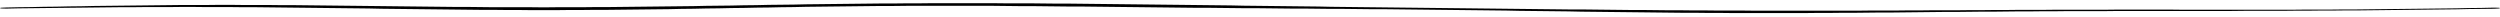
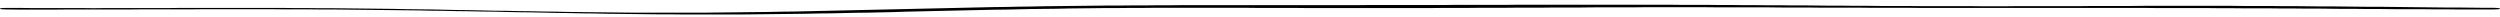
<svg xmlns="http://www.w3.org/2000/svg" viewBox="0 0 1800 12" preserveAspectRatio="none">
-   <path d="M0 5.8Q0 6.2 4.5 6.2Q9 6.1 13.5 6Q18 6 22.5 5.9Q27 5.9 31.5 5.8Q36 5.8 40.5 5.7Q45 5.6 49.5 5.6Q54 5.5 58.5 5.5Q63 5.4 67.5 5.4Q72 5.4 76.5 5.3Q81 5.3 85.5 5.2Q90 5.2 94.5 5.2Q99 5.2 103.5 5.1Q108 5.1 112.5 5.1Q117 5.1 121.5 5.1Q126 5 130.5 5Q135 5 139.5 5Q144 5 148.5 5.1Q153 5.1 157.5 5.1Q162 5.1 166.5 5.1Q171 5.1 175.5 5.2Q180 5.2 184.5 5.2Q189 5.3 193.5 5.3Q198 5.3 202.5 5.4Q207 5.4 211.5 5.5Q216 5.5 220.5 5.6Q225 5.6 229.5 5.7Q234 5.7 238.5 5.8Q243 5.8 247.5 5.9Q252 6 256.5 6Q261 6.1 265.5 6.1Q270 6.2 274.5 6.3Q279 6.3 283.5 6.4Q288 6.4 292.5 6.5Q297 6.6 301.5 6.6Q306 6.7 310.5 6.7Q315 6.8 319.5 6.8Q324 6.9 328.5 6.9Q333 7 337.5 7Q342 7 346.5 7.1Q351 7.1 355.5 7.1Q360 7.2 364.5 7.2Q369 7.2 373.5 7.2Q378 7.2 382.5 7.3Q387 7.3 391.5 7.3Q396 7.3 400.5 7.3Q405 7.2 409.5 7.2Q414 7.2 418.5 7.2Q423 7.2 427.5 7.1Q432 7.1 436.5 7.1Q441 7 445.5 7Q450 6.9 454.5 6.9Q459 6.8 463.5 6.8Q468 6.7 472.5 6.7Q477 6.6 481.5 6.6Q486 6.5 490.5 6.4Q495 6.3 499.5 6.3Q504 6.2 508.5 6.1Q513 6.1 517.5 6Q522 5.9 526.5 5.8Q531 5.7 535.5 5.7Q540 5.6 544.5 5.5Q549 5.4 553.5 5.4Q558 5.3 562.5 5.2Q567 5.1 571.5 5.1Q576 5 580.5 4.9Q585 4.9 589.5 4.8Q594 4.7 598.5 4.7Q603 4.6 607.5 4.6Q612 4.5 616.5 4.5Q621 4.4 625.5 4.4Q630 4.4 634.5 4.3Q639 4.3 643.5 4.3Q648 4.2 652.5 4.2Q657 4.2 661.5 4.2Q666 4.2 670.5 4.2Q675 4.2 679.5 4.2Q684 4.2 688.5 4.2Q693 4.2 697.5 4.2Q702 4.2 706.5 4.2Q711 4.2 715.5 4.2Q720 4.3 724.5 4.3Q729 4.3 733.5 4.4Q738 4.4 742.5 4.4Q747 4.5 751.5 4.5Q756 4.5 760.5 4.6Q765 4.6 769.5 4.7Q774 4.7 778.5 4.7Q783 4.8 787.5 4.8Q792 4.9 796.5 4.9Q801 5 805.5 5Q810 5.1 814.5 5.1Q819 5.2 823.5 5.2Q828 5.3 832.5 5.3Q837 5.3 841.5 5.4Q846 5.4 850.5 5.5Q855 5.5 859.5 5.6Q864 5.6 868.5 5.6Q873 5.7 877.5 5.7Q882 5.8 886.5 5.8Q891 5.8 895.5 5.9Q900 5.9 904.5 5.9Q909 6 913.5 6Q918 6.1 922.5 6.1Q927 6.1 931.5 6.2Q936 6.2 940.5 6.2Q945 6.3 949.5 6.3Q954 6.3 958.5 6.4Q963 6.4 967.5 6.4Q972 6.5 976.5 6.5Q981 6.5 985.5 6.6Q990 6.6 994.5 6.6Q999 6.7 1003.5 6.7Q1008 6.8 1012.5 6.8Q1017 6.9 1021.5 6.9Q1026 6.9 1030.5 7Q1035 7 1039.5 7.1Q1044 7.1 1048.5 7.2Q1053 7.2 1057.5 7.3Q1062 7.3 1066.5 7.4Q1071 7.5 1075.5 7.5Q1080 7.6 1084.5 7.6Q1089 7.7 1093.5 7.8Q1098 7.8 1102.5 7.9Q1107 7.9 1111.5 8Q1116 8.1 1120.5 8.1Q1125 8.2 1129.5 8.2Q1134 8.3 1138.5 8.4Q1143 8.4 1147.5 8.5Q1152 8.5 1156.5 8.6Q1161 8.7 1165.5 8.7Q1170 8.8 1174.5 8.8Q1179 8.9 1183.5 8.9Q1188 9 1192.5 9Q1197 9.1 1201.5 9.1Q1206 9.1 1210.5 9.2Q1215 9.2 1219.5 9.2Q1224 9.3 1228.5 9.3Q1233 9.3 1237.5 9.3Q1242 9.4 1246.5 9.4Q1251 9.4 1255.5 9.4Q1260 9.4 1264.5 9.4Q1269 9.4 1273.5 9.4Q1278 9.4 1282.5 9.4Q1287 9.4 1291.5 9.4Q1296 9.4 1300.5 9.4Q1305 9.3 1309.5 9.3Q1314 9.3 1318.5 9.3Q1323 9.3 1327.5 9.2Q1332 9.2 1336.5 9.2Q1341 9.1 1345.5 9.1Q1350 9.1 1354.5 9Q1359 9 1363.5 9Q1368 8.9 1372.5 8.9Q1377 8.8 1381.5 8.8Q1386 8.8 1390.5 8.7Q1395 8.7 1399.5 8.6Q1404 8.6 1408.5 8.6Q1413 8.5 1417.5 8.5Q1422 8.5 1426.5 8.4Q1431 8.4 1435.5 8.4Q1440 8.3 1444.5 8.3Q1449 8.3 1453.5 8.2Q1458 8.2 1462.5 8.2Q1467 8.1 1471.5 8.1Q1476 8.1 1480.5 8.1Q1485 8.1 1489.5 8Q1494 8 1498.5 8Q1503 8 1507.5 8Q1512 8 1516.5 8Q1521 7.9 1525.5 7.9Q1530 7.9 1534.5 7.9Q1539 7.9 1543.5 7.9Q1548 7.9 1552.5 7.9Q1557 7.9 1561.5 7.9Q1566 7.9 1570.5 7.9Q1575 7.9 1579.5 7.9Q1584 7.9 1588.5 7.9Q1593 7.9 1597.5 7.9Q1602 7.9 1606.5 7.9Q1611 7.8 1615.5 7.8Q1620 7.8 1624.5 7.8Q1629 7.8 1633.5 7.8Q1638 7.8 1642.5 7.8Q1647 7.8 1651.5 7.7Q1656 7.7 1660.5 7.7Q1665 7.7 1669.5 7.6Q1674 7.6 1678.5 7.6Q1683 7.6 1687.5 7.5Q1692 7.5 1696.5 7.5Q1701 7.4 1705.5 7.4Q1710 7.3 1714.5 7.3Q1719 7.3 1723.5 7.2Q1728 7.2 1732.5 7.1Q1737 7.1 1741.5 7Q1746 7 1750.5 6.9Q1755 6.8 1759.5 6.8Q1764 6.7 1768.5 6.7Q1773 6.6 1777.5 6.5Q1782 6.5 1786.5 6.4Q1791 6.4 1795.5 6.3Q1800 6.2 1800 5.8Q1800 5.5 1795.5 5.5Q1791 5.6 1786.5 5.7Q1782 5.8 1777.5 5.8Q1773 5.9 1768.5 6Q1764 6 1759.5 6.1Q1755 6.2 1750.5 6.2Q1746 6.3 1741.5 6.3Q1737 6.4 1732.5 6.4Q1728 6.5 1723.5 6.5Q1719 6.6 1714.5 6.6Q1710 6.7 1705.5 6.7Q1701 6.7 1696.5 6.8Q1692 6.8 1687.5 6.8Q1683 6.8 1678.5 6.9Q1674 6.9 1669.5 6.9Q1665 6.9 1660.5 6.9Q1656 6.9 1651.5 7Q1647 7 1642.5 7Q1638 7 1633.5 7Q1629 7 1624.5 7Q1620 7 1615.5 7Q1611 7 1606.5 7Q1602 7 1597.5 7Q1593 7 1588.5 7Q1584 7 1579.5 7Q1575 7 1570.5 7Q1566 6.9 1561.5 6.9Q1557 6.9 1552.5 6.9Q1548 6.9 1543.5 6.9Q1539 6.9 1534.5 6.9Q1530 6.9 1525.5 6.9Q1521 7 1516.5 7Q1512 7 1507.5 7Q1503 7 1498.5 7Q1494 7 1489.5 7Q1485 7 1480.5 7Q1476 7.1 1471.5 7.1Q1467 7.1 1462.5 7.1Q1458 7.1 1453.5 7.1Q1449 7.2 1444.5 7.2Q1440 7.2 1435.5 7.2Q1431 7.2 1426.5 7.3Q1422 7.3 1417.5 7.3Q1413 7.3 1408.5 7.4Q1404 7.4 1399.5 7.4Q1395 7.4 1390.5 7.4Q1386 7.5 1381.5 7.5Q1377 7.5 1372.5 7.5Q1368 7.5 1363.5 7.6Q1359 7.6 1354.5 7.6Q1350 7.6 1345.5 7.6Q1341 7.6 1336.5 7.7Q1332 7.7 1327.5 7.7Q1323 7.7 1318.5 7.7Q1314 7.7 1309.5 7.7Q1305 7.7 1300.5 7.7Q1296 7.7 1291.5 7.7Q1287 7.7 1282.5 7.7Q1278 7.7 1273.5 7.7Q1269 7.7 1264.5 7.7Q1260 7.7 1255.5 7.6Q1251 7.6 1246.5 7.6Q1242 7.6 1237.5 7.6Q1233 7.6 1228.5 7.5Q1224 7.5 1219.5 7.5Q1215 7.5 1210.5 7.4Q1206 7.4 1201.5 7.4Q1197 7.3 1192.5 7.3Q1188 7.3 1183.5 7.2Q1179 7.2 1174.5 7.2Q1170 7.1 1165.5 7.1Q1161 7 1156.5 7Q1152 7 1147.5 6.9Q1143 6.9 1138.5 6.8Q1134 6.8 1129.5 6.8Q1125 6.7 1120.5 6.7Q1116 6.6 1111.5 6.6Q1107 6.5 1102.5 6.5Q1098 6.4 1093.5 6.4Q1089 6.3 1084.5 6.3Q1080 6.2 1075.5 6.2Q1071 6.1 1066.5 6.1Q1062 6.1 1057.5 6Q1053 6 1048.5 5.9Q1044 5.9 1039.5 5.8Q1035 5.8 1030.5 5.7Q1026 5.7 1021.5 5.6Q1017 5.5 1012.5 5.5Q1008 5.4 1003.5 5.4Q999 5.3 994.5 5.3Q990 5.2 985.5 5.2Q981 5.1 976.5 5.1Q972 5 967.5 5Q963 4.9 958.5 4.9Q954 4.8 949.5 4.7Q945 4.7 940.5 4.6Q936 4.6 931.5 4.5Q927 4.5 922.5 4.4Q918 4.4 913.5 4.3Q909 4.2 904.5 4.2Q900 4.1 895.5 4.1Q891 4 886.5 3.9Q882 3.9 877.5 3.8Q873 3.8 868.5 3.7Q864 3.7 859.5 3.6Q855 3.5 850.5 3.5Q846 3.4 841.5 3.4Q837 3.3 832.5 3.3Q828 3.2 823.5 3.2Q819 3.1 814.5 3.1Q810 3 805.5 3Q801 2.9 796.5 2.9Q792 2.8 787.5 2.8Q783 2.7 778.5 2.7Q774 2.7 769.5 2.6Q765 2.6 760.5 2.6Q756 2.5 751.5 2.5Q747 2.5 742.5 2.4Q738 2.4 733.5 2.4Q729 2.4 724.5 2.4Q720 2.3 715.5 2.3Q711 2.3 706.5 2.3Q702 2.3 697.5 2.3Q693 2.3 688.5 2.3Q684 2.3 679.5 2.3Q675 2.3 670.5 2.3Q666 2.4 661.5 2.4Q657 2.4 652.5 2.4Q648 2.5 643.5 2.5Q639 2.5 634.5 2.5Q630 2.6 625.5 2.6Q621 2.7 616.5 2.7Q612 2.8 607.5 2.8Q603 2.9 598.5 2.9Q594 3 589.5 3Q585 3.1 580.5 3.1Q576 3.2 571.5 3.3Q567 3.3 562.5 3.4Q558 3.5 553.5 3.5Q549 3.6 544.5 3.7Q540 3.7 535.5 3.8Q531 3.9 526.5 4Q522 4 517.5 4.1Q513 4.2 508.5 4.2Q504 4.3 499.5 4.4Q495 4.4 490.5 4.5Q486 4.5 481.5 4.6Q477 4.7 472.5 4.7Q468 4.8 463.5 4.8Q459 4.9 454.5 4.9Q450 5 445.5 5Q441 5 436.5 5.1Q432 5.1 427.5 5.1Q423 5.2 418.5 5.2Q414 5.2 409.5 5.2Q405 5.2 400.5 5.2Q396 5.3 391.5 5.3Q387 5.3 382.5 5.2Q378 5.2 373.5 5.2Q369 5.2 364.5 5.2Q360 5.2 355.5 5.2Q351 5.1 346.5 5.1Q342 5.1 337.5 5Q333 5 328.5 5Q324 4.9 319.5 4.9Q315 4.8 310.5 4.8Q306 4.7 301.5 4.7Q297 4.6 292.5 4.6Q288 4.5 283.5 4.5Q279 4.4 274.5 4.4Q270 4.3 265.5 4.3Q261 4.2 256.5 4.2Q252 4.1 247.5 4.1Q243 4 238.5 4Q234 3.9 229.5 3.9Q225 3.8 220.5 3.8Q216 3.8 211.5 3.7Q207 3.7 202.5 3.7Q198 3.6 193.5 3.6Q189 3.6 184.5 3.6Q180 3.6 175.5 3.6Q171 3.5 166.5 3.5Q162 3.5 157.5 3.5Q153 3.6 148.5 3.6Q144 3.6 139.5 3.6Q135 3.6 130.5 3.6Q126 3.7 121.5 3.7Q117 3.7 112.5 3.8Q108 3.8 103.5 3.9Q99 3.9 94.5 4Q90 4 85.5 4.1Q81 4.1 76.5 4.2Q72 4.3 67.5 4.3Q63 4.4 58.5 4.5Q54 4.5 49.5 4.6Q45 4.7 40.5 4.8Q36 4.8 31.5 4.9Q27 5 22.5 5.1Q18 5.2 13.5 5.2Q9 5.3 4.5 5.4Q0 5.5 0 5.8Z" />
+   <path d="M0 6.2Q0 6.8 4.5 6.8Q9 6.8 13.5 6.9Q18 6.9 22.5 6.9Q27 6.9 31.5 6.9Q36 6.9 40.5 6.9Q45 6.8 49.5 6.8Q54 6.8 58.5 6.8Q63 6.8 67.5 6.8Q72 6.8 76.5 6.8Q81 6.8 85.5 6.8Q90 6.8 94.5 6.8Q99 6.7 103.5 6.7Q108 6.7 112.5 6.7Q117 6.7 121.5 6.7Q126 6.7 130.5 6.7Q135 6.7 139.5 6.7Q144 6.6 148.5 6.6Q153 6.6 157.5 6.6Q162 6.6 166.5 6.6Q171 6.6 175.5 6.6Q180 6.6 184.5 6.6Q189 6.6 193.5 6.6Q198 6.7 202.5 6.7Q207 6.7 211.5 6.7Q216 6.7 220.5 6.7Q225 6.8 229.5 6.8Q234 6.8 238.5 6.8Q243 6.9 247.5 6.9Q252 7 256.5 7Q261 7 265.5 7.1Q270 7.1 274.5 7.2Q279 7.2 283.5 7.3Q288 7.3 292.5 7.4Q297 7.5 301.5 7.5Q306 7.6 310.5 7.7Q315 7.7 319.5 7.8Q324 7.9 328.5 8Q333 8 337.5 8.1Q342 8.2 346.5 8.3Q351 8.4 355.5 8.4Q360 8.5 364.5 8.6Q369 8.7 373.5 8.8Q378 8.9 382.5 8.9Q387 9 391.5 9.1Q396 9.2 400.5 9.3Q405 9.4 409.5 9.4Q414 9.5 418.5 9.6Q423 9.7 427.5 9.7Q432 9.8 436.5 9.9Q441 9.9 445.5 10Q450 10 454.5 10.1Q459 10.1 463.5 10.2Q468 10.2 472.5 10.3Q477 10.3 481.5 10.3Q486 10.4 490.5 10.4Q495 10.4 499.5 10.4Q504 10.4 508.5 10.4Q513 10.4 517.5 10.4Q522 10.4 526.5 10.4Q531 10.4 535.5 10.4Q540 10.3 544.5 10.3Q549 10.3 553.5 10.2Q558 10.2 562.5 10.1Q567 10.1 571.5 10Q576 9.9 580.5 9.9Q585 9.8 589.5 9.7Q594 9.7 598.5 9.6Q603 9.5 607.5 9.4Q612 9.3 616.5 9.2Q621 9.1 625.5 9.1Q630 9 634.5 8.9Q639 8.8 643.5 8.7Q648 8.6 652.5 8.4Q657 8.3 661.5 8.2Q666 8.1 670.5 8Q675 7.9 679.5 7.8Q684 7.7 688.5 7.6Q693 7.5 697.5 7.4Q702 7.3 706.5 7.2Q711 7.1 715.5 7Q720 7 724.5 6.9Q729 6.8 733.5 6.7Q738 6.6 742.5 6.5Q747 6.5 751.5 6.4Q756 6.3 760.5 6.3Q765 6.2 769.5 6.1Q774 6.1 778.5 6Q783 6 787.5 5.9Q792 5.9 796.5 5.8Q801 5.8 805.5 5.8Q810 5.7 814.5 5.7Q819 5.7 823.5 5.7Q828 5.7 832.5 5.6Q837 5.6 841.5 5.6Q846 5.6 850.5 5.6Q855 5.6 859.5 5.6Q864 5.6 868.5 5.6Q873 5.6 877.5 5.6Q882 5.6 886.5 5.6Q891 5.6 895.5 5.6Q900 5.7 904.5 5.7Q909 5.7 913.5 5.7Q918 5.7 922.5 5.7Q927 5.7 931.5 5.7Q936 5.7 940.5 5.8Q945 5.8 949.5 5.8Q954 5.8 958.5 5.8Q963 5.8 967.5 5.8Q972 5.8 976.5 5.8Q981 5.8 985.5 5.8Q990 5.8 994.5 5.8Q999 5.8 1003.5 5.8Q1008 5.8 1012.5 5.8Q1017 5.8 1021.5 5.8Q1026 5.8 1030.5 5.8Q1035 5.8 1039.5 5.7Q1044 5.7 1048.5 5.7Q1053 5.7 1057.5 5.7Q1062 5.7 1066.5 5.6Q1071 5.6 1075.5 5.6Q1080 5.6 1084.5 5.6Q1089 5.6 1093.5 5.5Q1098 5.5 1102.5 5.5Q1107 5.5 1111.5 5.5Q1116 5.4 1120.5 5.4Q1125 5.4 1129.5 5.4Q1134 5.4 1138.5 5.4Q1143 5.3 1147.5 5.3Q1152 5.3 1156.5 5.3Q1161 5.3 1165.5 5.3Q1170 5.3 1174.5 5.3Q1179 5.3 1183.5 5.2Q1188 5.2 1192.5 5.2Q1197 5.2 1201.5 5.2Q1206 5.2 1210.5 5.2Q1215 5.2 1219.5 5.2Q1224 5.2 1228.5 5.2Q1233 5.3 1237.5 5.3Q1242 5.3 1246.5 5.3Q1251 5.3 1255.5 5.3Q1260 5.3 1264.5 5.3Q1269 5.3 1273.5 5.3Q1278 5.4 1282.5 5.4Q1287 5.4 1291.5 5.4Q1296 5.4 1300.5 5.4Q1305 5.4 1309.5 5.5Q1314 5.5 1318.5 5.5Q1323 5.5 1327.5 5.5Q1332 5.5 1336.5 5.5Q1341 5.6 1345.5 5.6Q1350 5.6 1354.5 5.6Q1359 5.6 1363.5 5.6Q1368 5.6 1372.5 5.6Q1377 5.6 1381.5 5.7Q1386 5.7 1390.5 5.7Q1395 5.7 1399.5 5.7Q1404 5.7 1408.5 5.7Q1413 5.7 1417.5 5.7Q1422 5.7 1426.5 5.7Q1431 5.7 1435.5 5.7Q1440 5.7 1444.5 5.7Q1449 5.7 1453.5 5.7Q1458 5.7 1462.5 5.7Q1467 5.7 1471.5 5.7Q1476 5.7 1480.5 5.7Q1485 5.7 1489.5 5.7Q1494 5.7 1498.5 5.7Q1503 5.7 1507.5 5.7Q1512 5.7 1516.5 5.7Q1521 5.7 1525.5 5.7Q1530 5.7 1534.5 5.7Q1539 5.7 1543.5 5.7Q1548 5.7 1552.5 5.8Q1557 5.8 1561.5 5.8Q1566 5.8 1570.5 5.8Q1575 5.8 1579.5 5.8Q1584 5.8 1588.5 5.8Q1593 5.9 1597.5 5.9Q1602 5.9 1606.5 5.9Q1611 5.9 1615.5 6Q1620 6 1624.5 6Q1629 6 1633.5 6Q1638 6.1 1642.5 6.1Q1647 6.1 1651.5 6.1Q1656 6.2 1660.5 6.2Q1665 6.2 1669.5 6.2Q1674 6.3 1678.5 6.3Q1683 6.3 1687.5 6.4Q1692 6.4 1696.5 6.4Q1701 6.4 1705.5 6.5Q1710 6.5 1714.5 6.5Q1719 6.5 1723.5 6.6Q1728 6.6 1732.5 6.6Q1737 6.6 1741.5 6.6Q1746 6.7 1750.5 6.7Q1755 6.7 1759.5 6.7Q1764 6.7 1768.5 6.8Q1773 6.8 1777.5 6.8Q1782 6.8 1786.5 6.8Q1791 6.8 1795.5 6.8Q1800 6.8 1800 6.2Q1800 5.7 1795.5 5.6Q1791 5.6 1786.5 5.6Q1782 5.5 1777.5 5.5Q1773 5.5 1768.5 5.4Q1764 5.4 1759.5 5.4Q1755 5.3 1750.5 5.3Q1746 5.2 1741.5 5.2Q1737 5.2 1732.5 5.1Q1728 5.1 1723.5 5Q1719 5 1714.5 4.9Q1710 4.9 1705.5 4.9Q1701 4.8 1696.5 4.8Q1692 4.7 1687.5 4.7Q1683 4.7 1678.5 4.6Q1674 4.6 1669.5 4.6Q1665 4.5 1660.5 4.5Q1656 4.5 1651.5 4.4Q1647 4.4 1642.5 4.4Q1638 4.4 1633.5 4.3Q1629 4.3 1624.5 4.3Q1620 4.3 1615.5 4.3Q1611 4.3 1606.5 4.2Q1602 4.2 1597.5 4.2Q1593 4.2 1588.5 4.2Q1584 4.2 1579.5 4.2Q1575 4.2 1570.5 4.2Q1566 4.2 1561.5 4.2Q1557 4.2 1552.5 4.2Q1548 4.2 1543.5 4.2Q1539 4.3 1534.5 4.3Q1530 4.3 1525.5 4.3Q1521 4.3 1516.5 4.3Q1512 4.3 1507.5 4.3Q1503 4.3 1498.5 4.4Q1494 4.4 1489.5 4.4Q1485 4.4 1480.5 4.4Q1476 4.4 1471.5 4.4Q1467 4.4 1462.5 4.4Q1458 4.4 1453.5 4.4Q1449 4.5 1444.5 4.5Q1440 4.5 1435.5 4.5Q1431 4.5 1426.5 4.5Q1422 4.5 1417.5 4.4Q1413 4.4 1408.5 4.4Q1404 4.4 1399.5 4.4Q1395 4.4 1390.5 4.4Q1386 4.4 1381.5 4.4Q1377 4.4 1372.5 4.3Q1368 4.3 1363.5 4.3Q1359 4.3 1354.5 4.3Q1350 4.2 1345.5 4.2Q1341 4.2 1336.5 4.2Q1332 4.1 1327.5 4.1Q1323 4.1 1318.5 4.1Q1314 4 1309.5 4Q1305 4 1300.5 3.9Q1296 3.9 1291.5 3.9Q1287 3.9 1282.5 3.8Q1278 3.8 1273.5 3.8Q1269 3.8 1264.5 3.7Q1260 3.7 1255.5 3.7Q1251 3.7 1246.5 3.6Q1242 3.6 1237.5 3.6Q1233 3.6 1228.5 3.5Q1224 3.5 1219.5 3.5Q1215 3.5 1210.5 3.5Q1206 3.5 1201.5 3.4Q1197 3.4 1192.5 3.4Q1188 3.4 1183.5 3.4Q1179 3.4 1174.5 3.4Q1170 3.4 1165.5 3.4Q1161 3.4 1156.5 3.4Q1152 3.4 1147.5 3.4Q1143 3.4 1138.5 3.4Q1134 3.4 1129.5 3.4Q1125 3.4 1120.5 3.4Q1116 3.4 1111.5 3.4Q1107 3.4 1102.5 3.4Q1098 3.4 1093.5 3.4Q1089 3.5 1084.5 3.5Q1080 3.5 1075.5 3.5Q1071 3.5 1066.5 3.5Q1062 3.5 1057.5 3.5Q1053 3.5 1048.5 3.5Q1044 3.5 1039.5 3.6Q1035 3.6 1030.5 3.6Q1026 3.6 1021.5 3.6Q1017 3.6 1012.5 3.6Q1008 3.6 1003.5 3.6Q999 3.6 994.5 3.6Q990 3.6 985.5 3.6Q981 3.6 976.5 3.7Q972 3.7 967.5 3.7Q963 3.7 958.5 3.7Q954 3.7 949.5 3.7Q945 3.7 940.5 3.7Q936 3.7 931.5 3.7Q927 3.7 922.5 3.7Q918 3.7 913.5 3.7Q909 3.7 904.5 3.7Q900 3.7 895.5 3.7Q891 3.7 886.5 3.7Q882 3.7 877.5 3.7Q873 3.7 868.5 3.7Q864 3.7 859.5 3.7Q855 3.7 850.5 3.7Q846 3.8 841.5 3.8Q837 3.8 832.5 3.8Q828 3.8 823.5 3.9Q819 3.9 814.5 3.9Q810 3.9 805.5 4Q801 4 796.5 4Q792 4.1 787.5 4.1Q783 4.2 778.5 4.2Q774 4.3 769.5 4.3Q765 4.4 760.5 4.4Q756 4.5 751.5 4.5Q747 4.6 742.5 4.7Q738 4.8 733.5 4.8Q729 4.9 724.5 5Q720 5.1 715.5 5.1Q711 5.2 706.5 5.3Q702 5.4 697.5 5.5Q693 5.6 688.5 5.7Q684 5.8 679.5 5.9Q675 6 670.5 6.1Q666 6.2 661.5 6.3Q657 6.4 652.5 6.5Q648 6.6 643.5 6.7Q639 6.8 634.5 6.9Q630 7 625.5 7.1Q621 7.2 616.5 7.3Q612 7.4 607.5 7.5Q603 7.6 598.5 7.7Q594 7.8 589.5 7.9Q585 8 580.5 8.1Q576 8.2 571.5 8.3Q567 8.4 562.5 8.4Q558 8.5 553.5 8.6Q549 8.6 544.5 8.7Q540 8.8 535.5 8.8Q531 8.9 526.5 8.9Q522 9 517.5 9Q513 9 508.5 9.1Q504 9.1 499.5 9.1Q495 9.1 490.5 9.1Q486 9.1 481.5 9.1Q477 9.1 472.5 9.1Q468 9.1 463.5 9.1Q459 9.1 454.5 9.1Q450 9 445.5 9Q441 9 436.5 8.9Q432 8.9 427.5 8.8Q423 8.8 418.5 8.7Q414 8.6 409.5 8.6Q405 8.5 400.5 8.4Q396 8.4 391.5 8.3Q387 8.2 382.5 8.1Q378 8.1 373.5 8Q369 7.9 364.5 7.8Q360 7.7 355.5 7.7Q351 7.6 346.5 7.5Q342 7.4 337.5 7.3Q333 7.2 328.5 7.2Q324 7.1 319.5 7Q315 6.9 310.5 6.8Q306 6.8 301.5 6.7Q297 6.6 292.5 6.6Q288 6.5 283.5 6.4Q279 6.4 274.5 6.3Q270 6.2 265.5 6.2Q261 6.1 256.5 6.1Q252 6 247.5 6Q243 6 238.5 5.9Q234 5.9 229.5 5.9Q225 5.8 220.5 5.8Q216 5.8 211.5 5.8Q207 5.7 202.5 5.7Q198 5.7 193.5 5.7Q189 5.7 184.5 5.7Q180 5.7 175.5 5.7Q171 5.7 166.5 5.7Q162 5.7 157.5 5.7Q153 5.7 148.5 5.7Q144 5.7 139.5 5.7Q135 5.7 130.5 5.7Q126 5.8 121.5 5.8Q117 5.8 112.5 5.8Q108 5.8 103.5 5.8Q99 5.8 94.5 5.8Q90 5.8 85.5 5.8Q81 5.8 76.5 5.8Q72 5.9 67.5 5.9Q63 5.9 58.5 5.8Q54 5.8 49.5 5.8Q45 5.8 40.5 5.8Q36 5.8 31.5 5.8Q27 5.8 22.5 5.8Q18 5.7 13.5 5.7Q9 5.7 4.5 5.7Q0 5.7 0 6.2Z" />
</svg>
